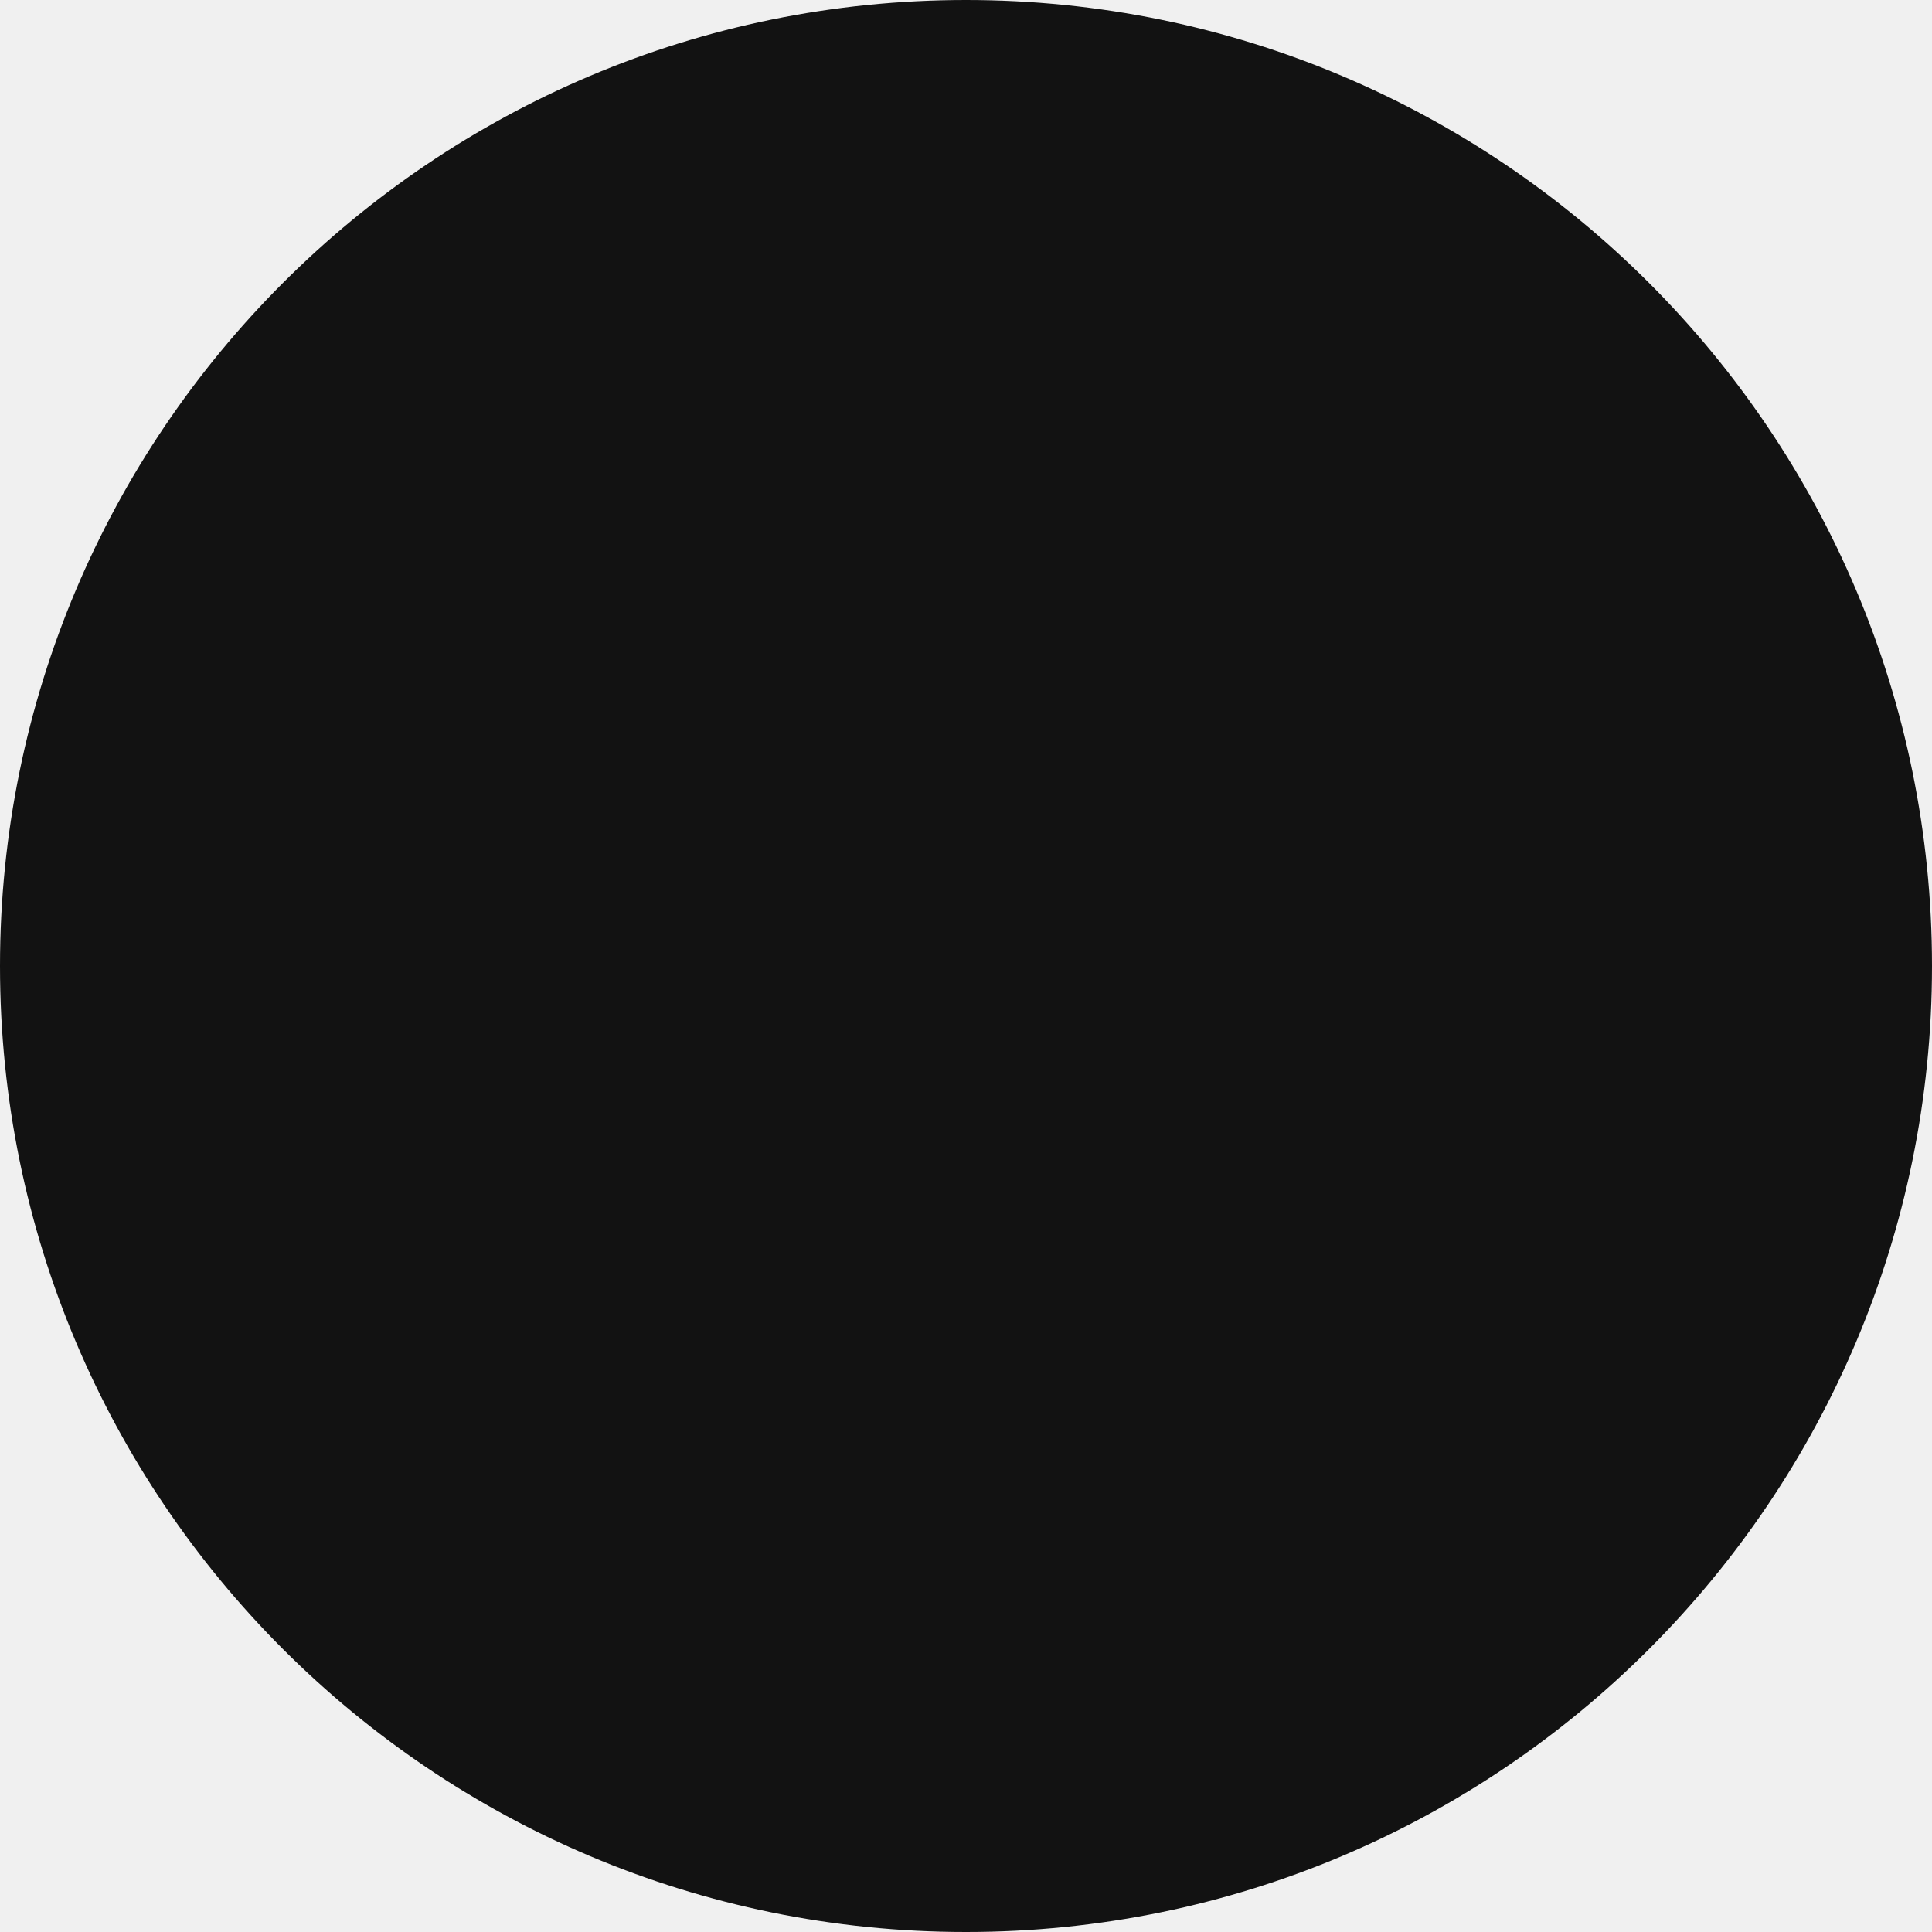
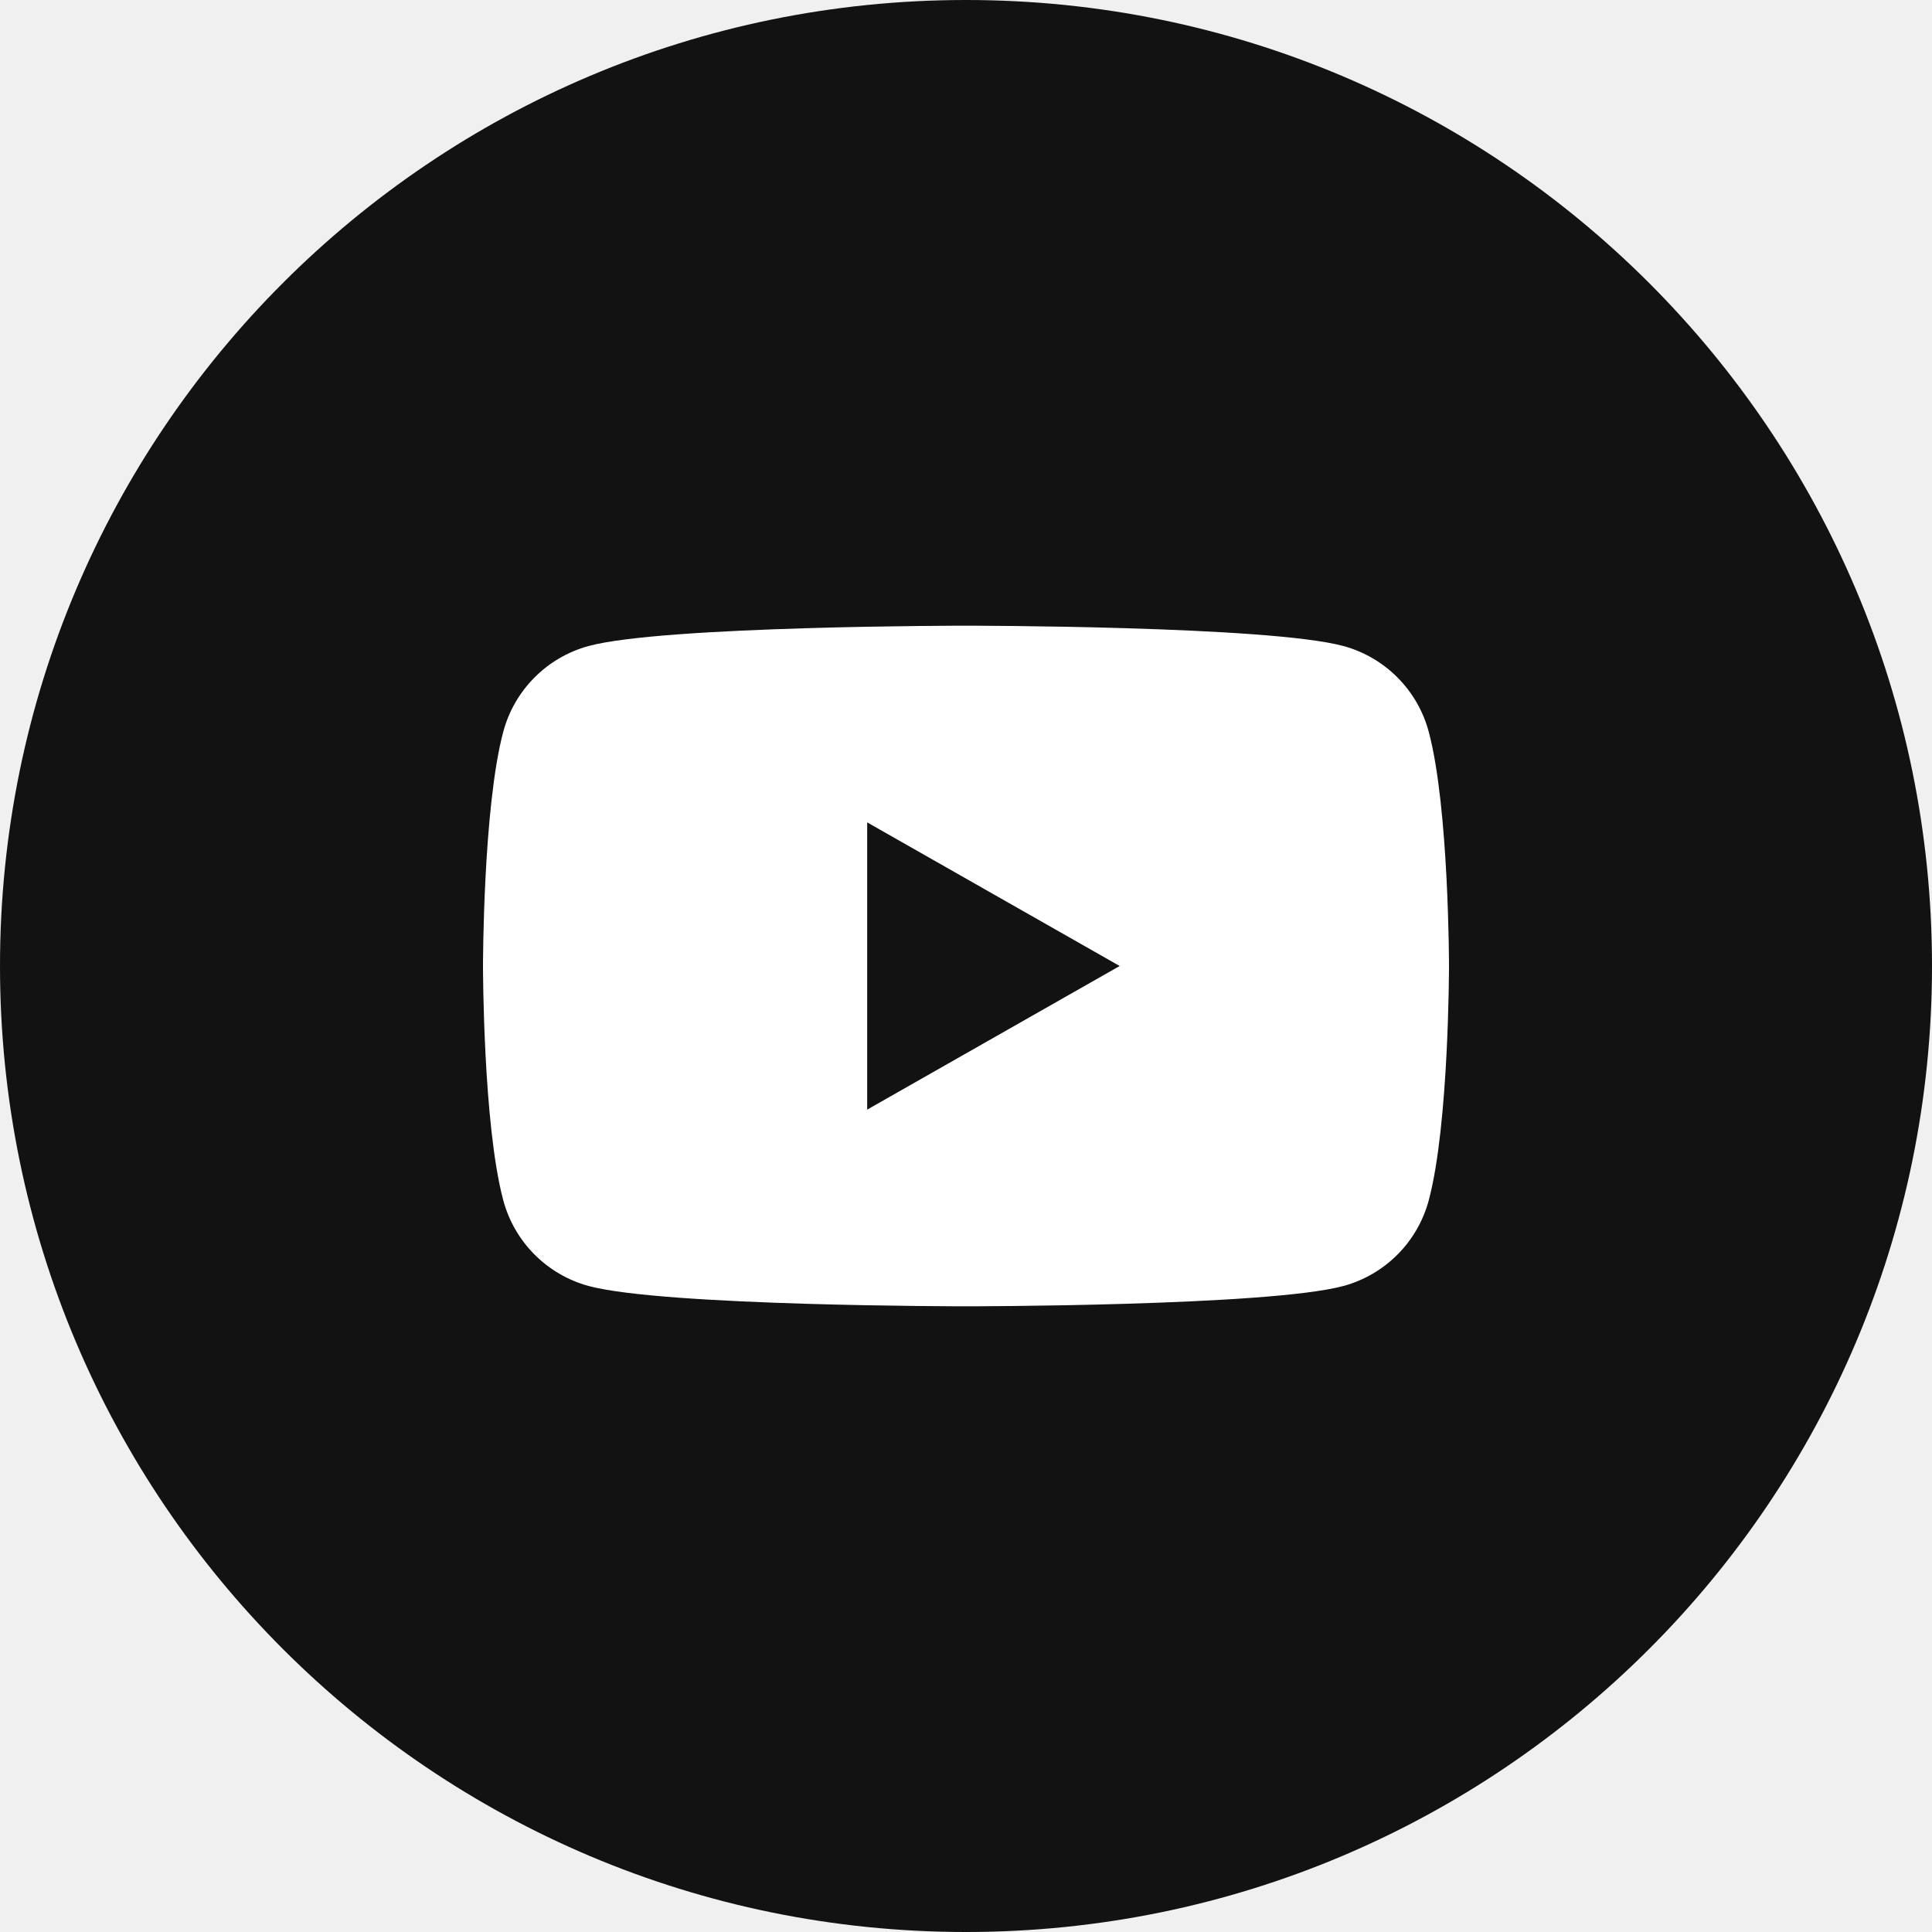
<svg xmlns="http://www.w3.org/2000/svg" preserveAspectRatio="xMidYMid meet" width="100%" height="100%" viewBox="0 0 48 48" fill="none">
  <rect width="48" height="48" rx="24" fill="#121212" />
  <g transform="translate(12, 12)">
-     <path d="M23.498 6.186a3.016 3.016 0 0 0-2.122-2.136C19.505 3.545 12 3.545 12 3.545s-7.505 0-9.377.505A3.017 3.017 0 0 0 .502 6.186C0 8.07 0 12 0 12s0 3.93.502 5.814a3.016 3.016 0 0 0 2.122 2.136c1.871.505 9.376.505 9.376.505s7.505 0 9.377-.505a3.015 3.015 0 0 0 2.122-2.136C24 15.93 24 12 24 12s0-3.93-.502-5.814zM9.545 15.568V8.432L15.818 12l-6.273 3.568z" />
+     <path fill="white" d="M23.498 6.186a3.016 3.016 0 0 0-2.122-2.136C19.505 3.545 12 3.545 12 3.545s-7.505 0-9.377.505A3.017 3.017 0 0 0 .502 6.186C0 8.07 0 12 0 12s0 3.93.502 5.814a3.016 3.016 0 0 0 2.122 2.136c1.871.505 9.376.505 9.376.505s7.505 0 9.377-.505a3.015 3.015 0 0 0 2.122-2.136C24 15.93 24 12 24 12s0-3.93-.502-5.814zM9.545 15.568V8.432L15.818 12l-6.273 3.568z" />
  </g>
</svg>
